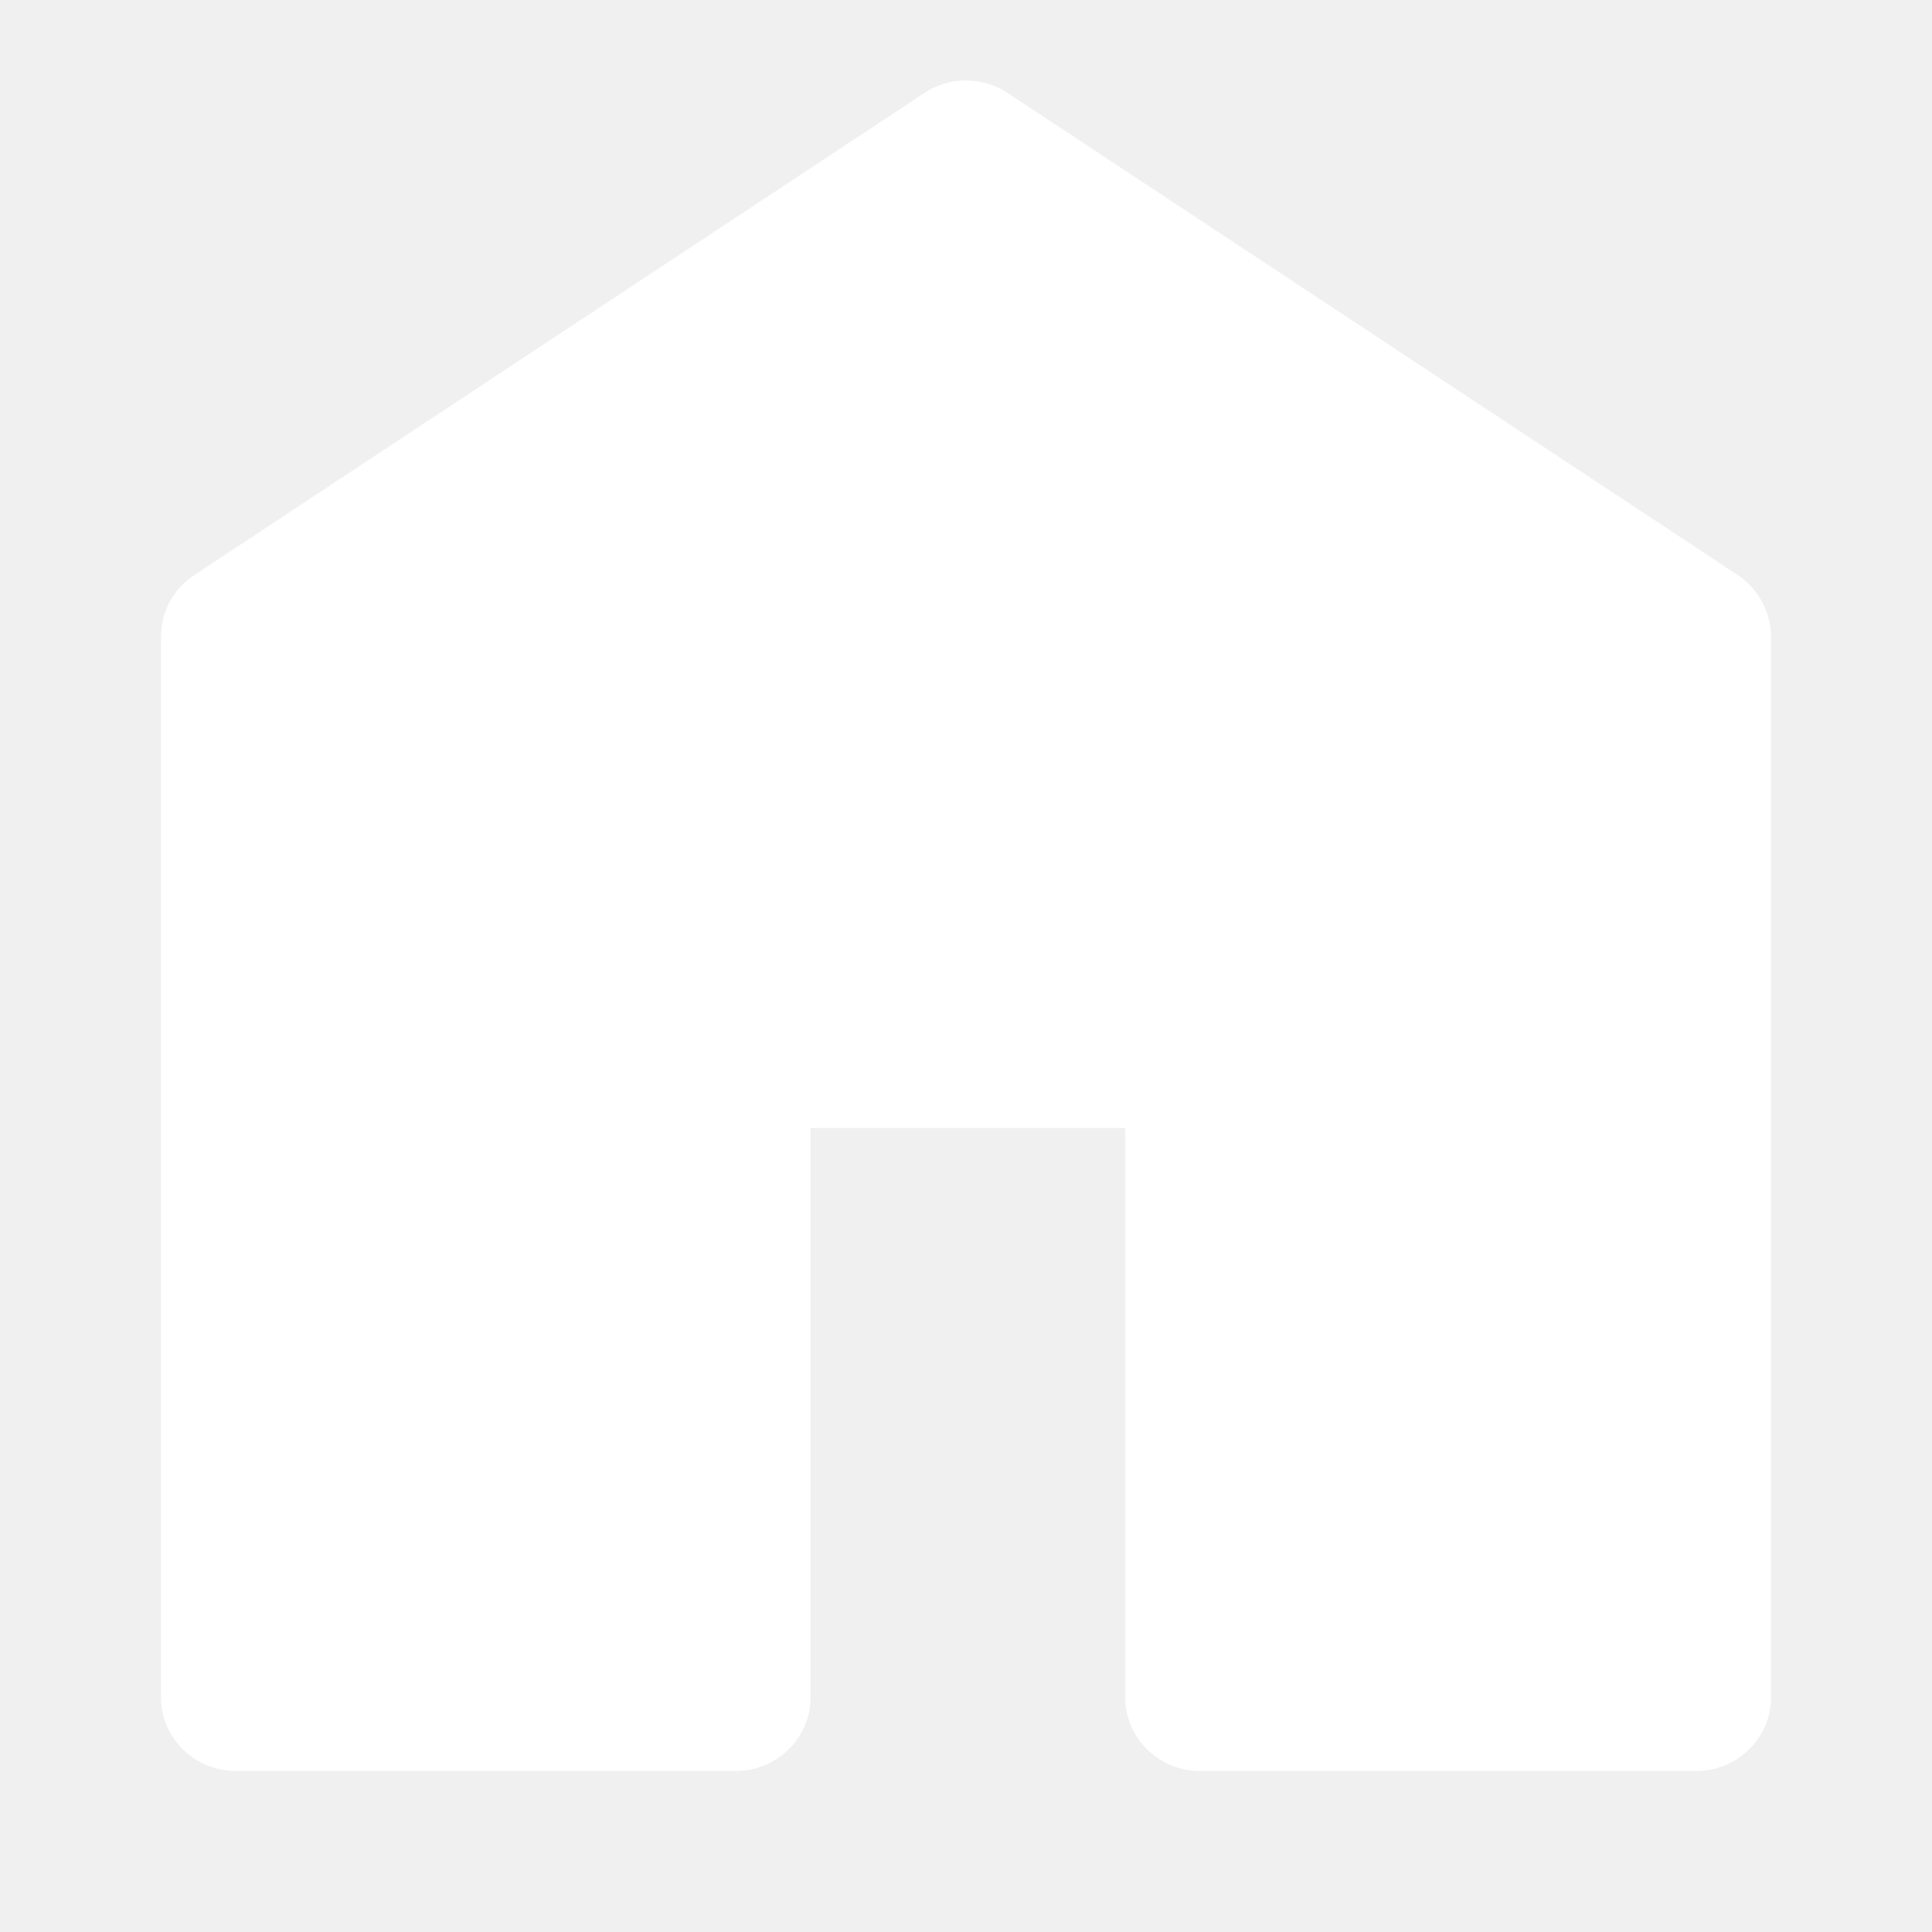
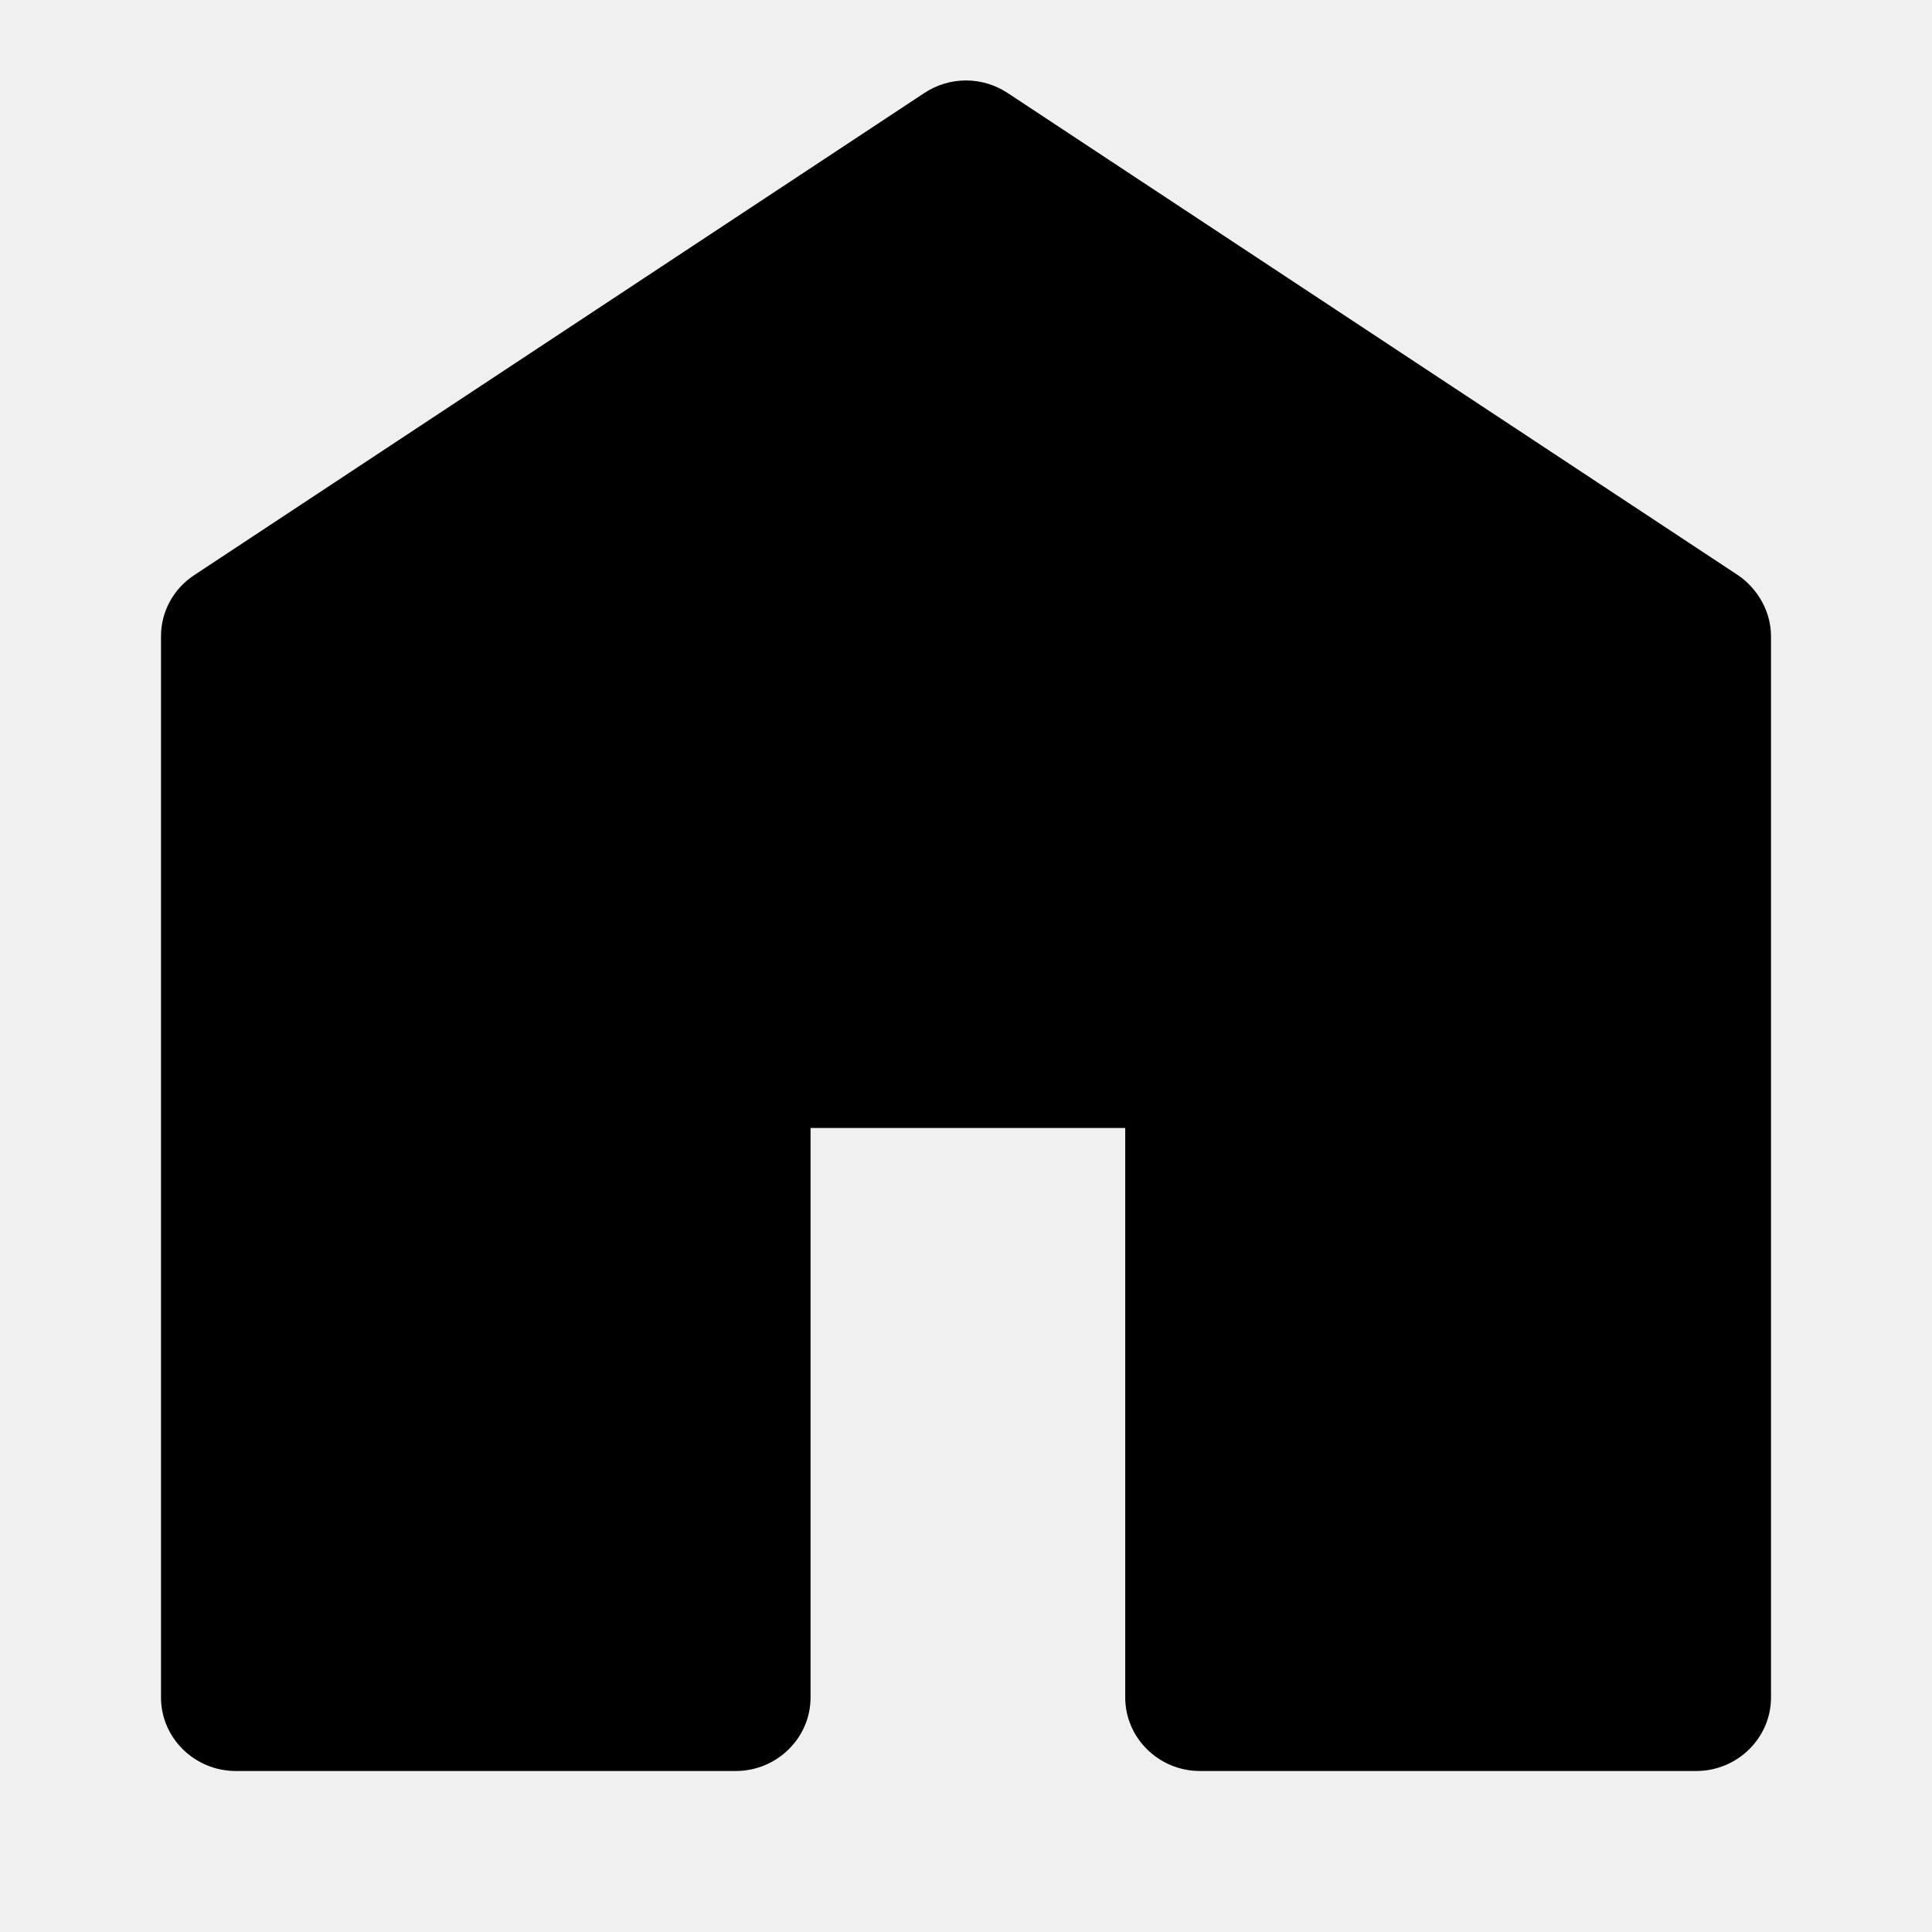
<svg xmlns="http://www.w3.org/2000/svg" width="20" height="20" viewBox="0 0 24 24">
-   <path fill="white" d="M21.591 7.146L12.52 1.157c-.316-.21-.724-.21-1.04 0l-9.071 5.99c-.26.173-.409.456-.409.757v13.183c0 .502.418.913.929.913H9.14c.51 0 .929-.41.929-.913v-7.075h3.909v7.075c0 .502.417.913.928.913h6.165c.511 0 .929-.41.929-.913V7.904c0-.301-.158-.584-.408-.758z" />
+   <path fill="currentColor" d="M21.591 7.146L12.52 1.157c-.316-.21-.724-.21-1.04 0l-9.071 5.99c-.26.173-.409.456-.409.757v13.183c0 .502.418.913.929.913H9.14c.51 0 .929-.41.929-.913v-7.075h3.909v7.075c0 .502.417.913.928.913h6.165c.511 0 .929-.41.929-.913V7.904c0-.301-.158-.584-.408-.758z" />
</svg>
